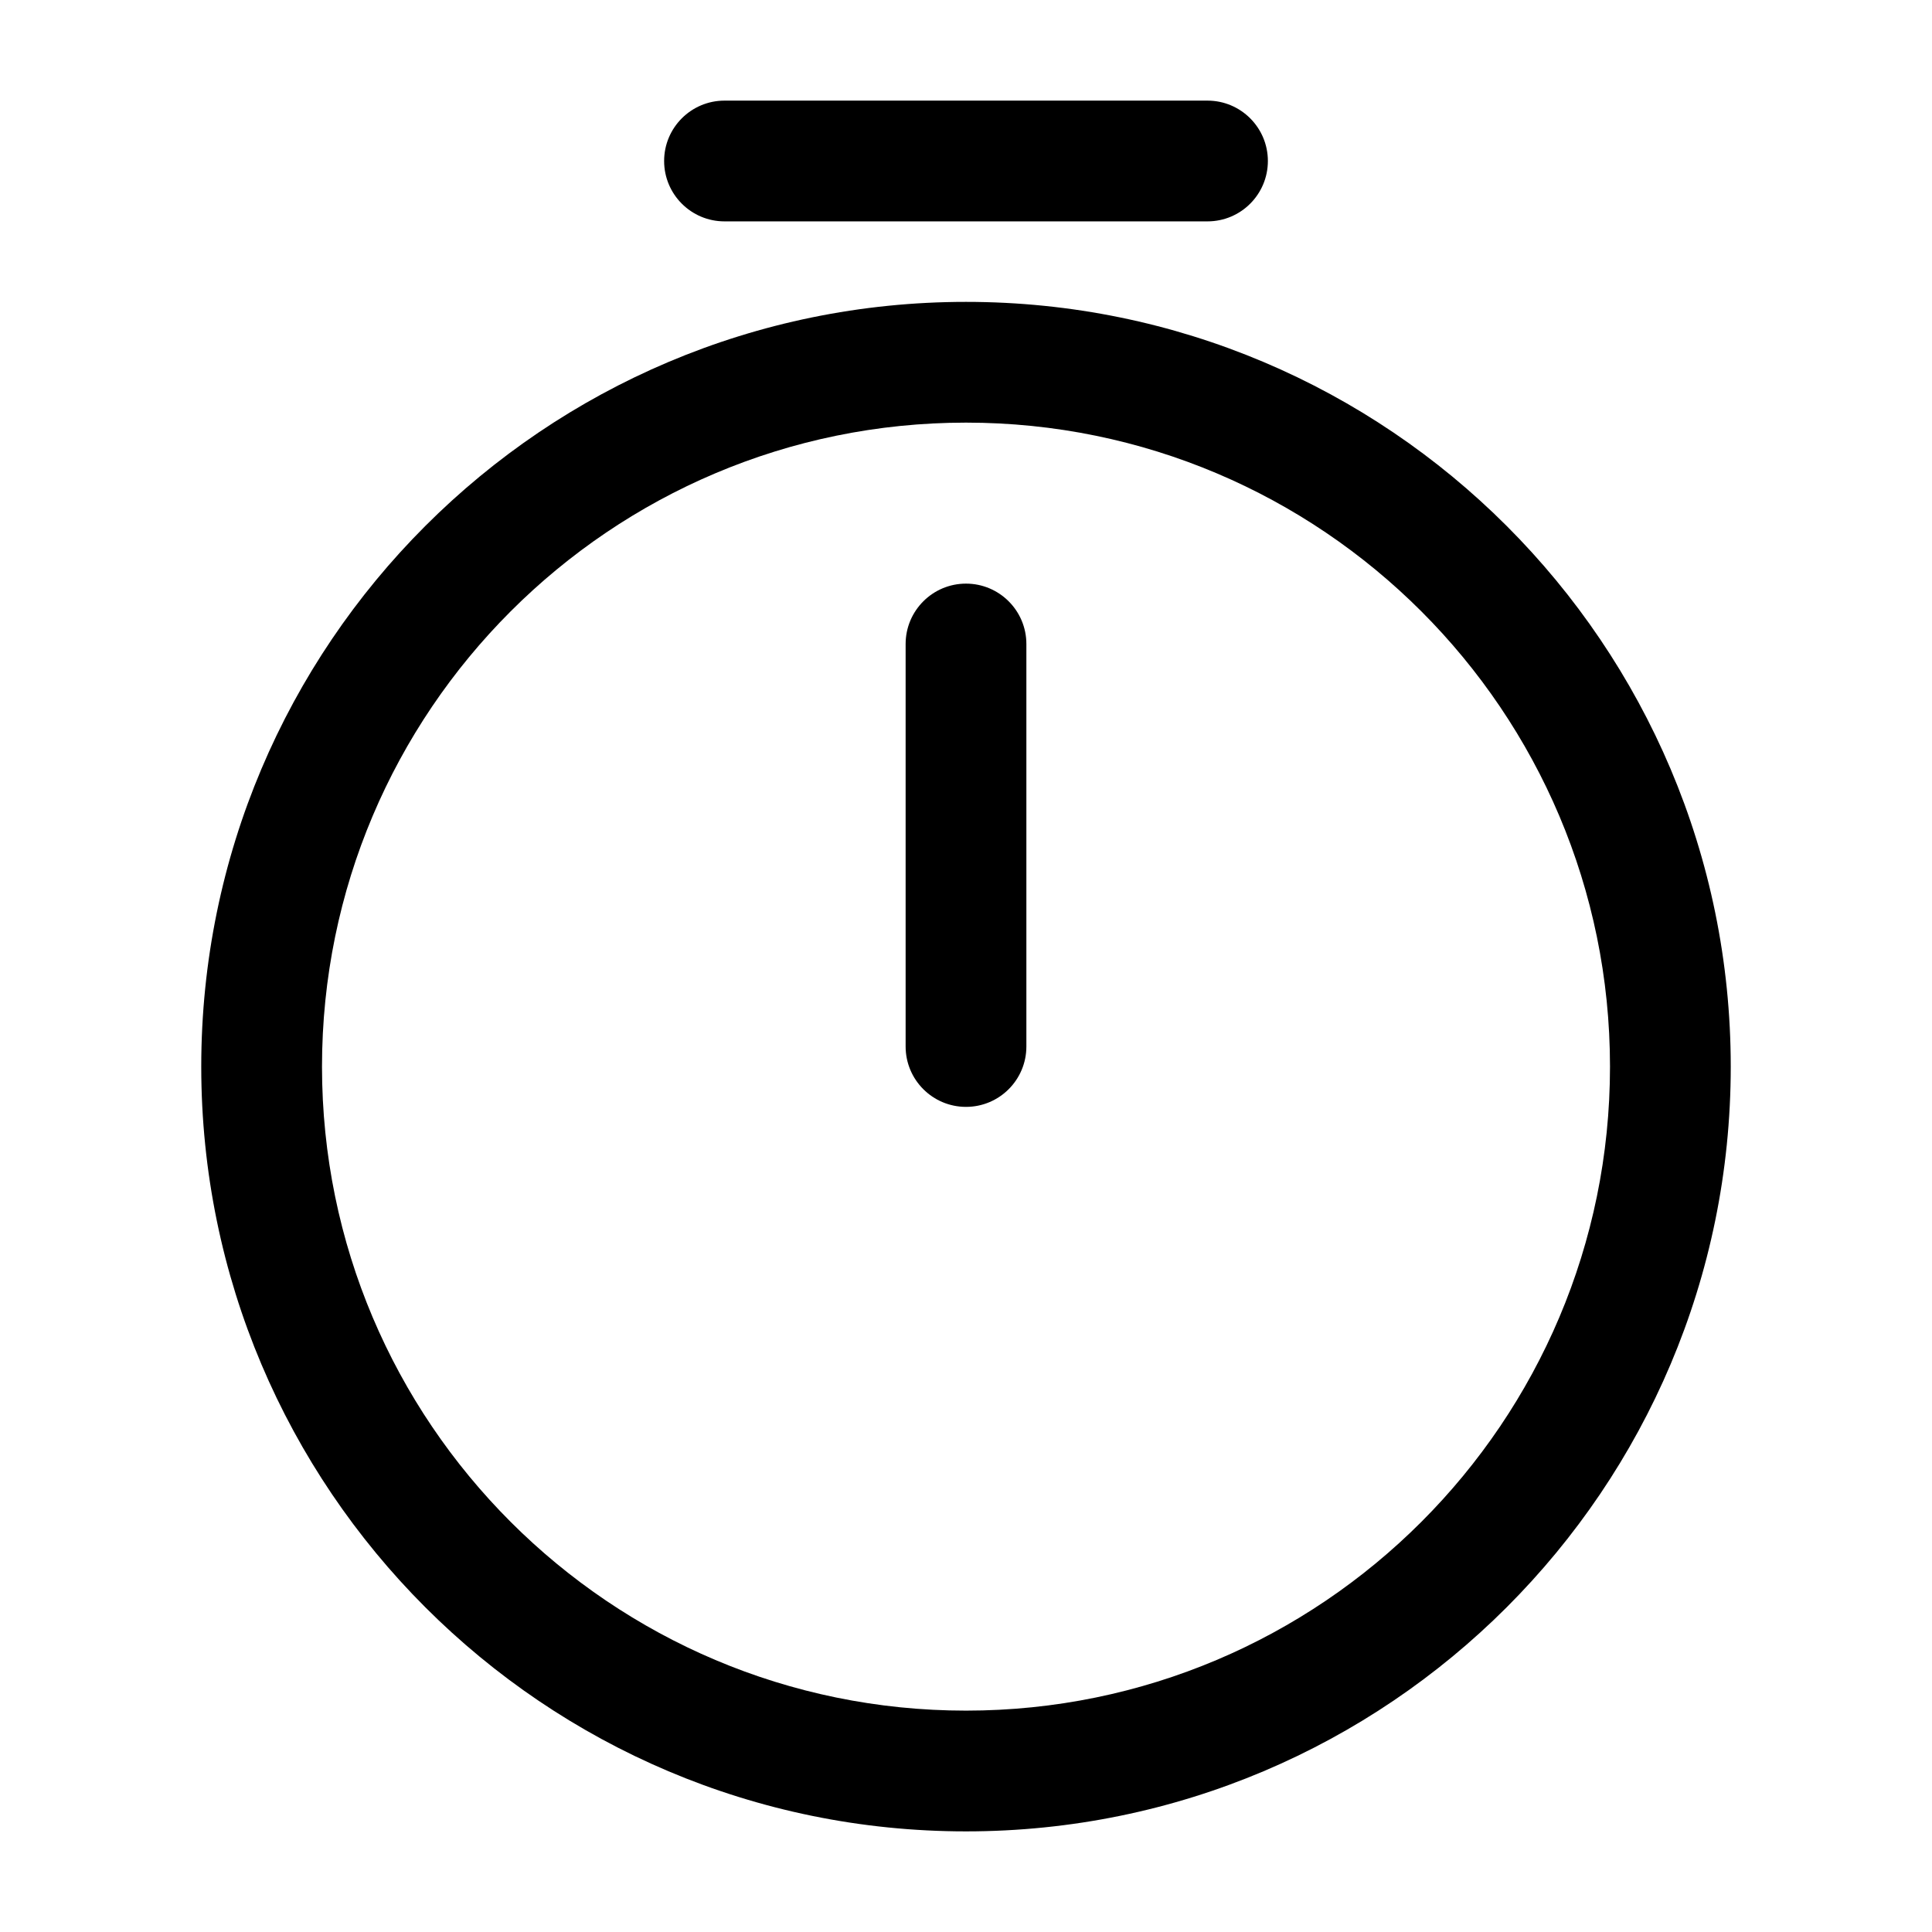
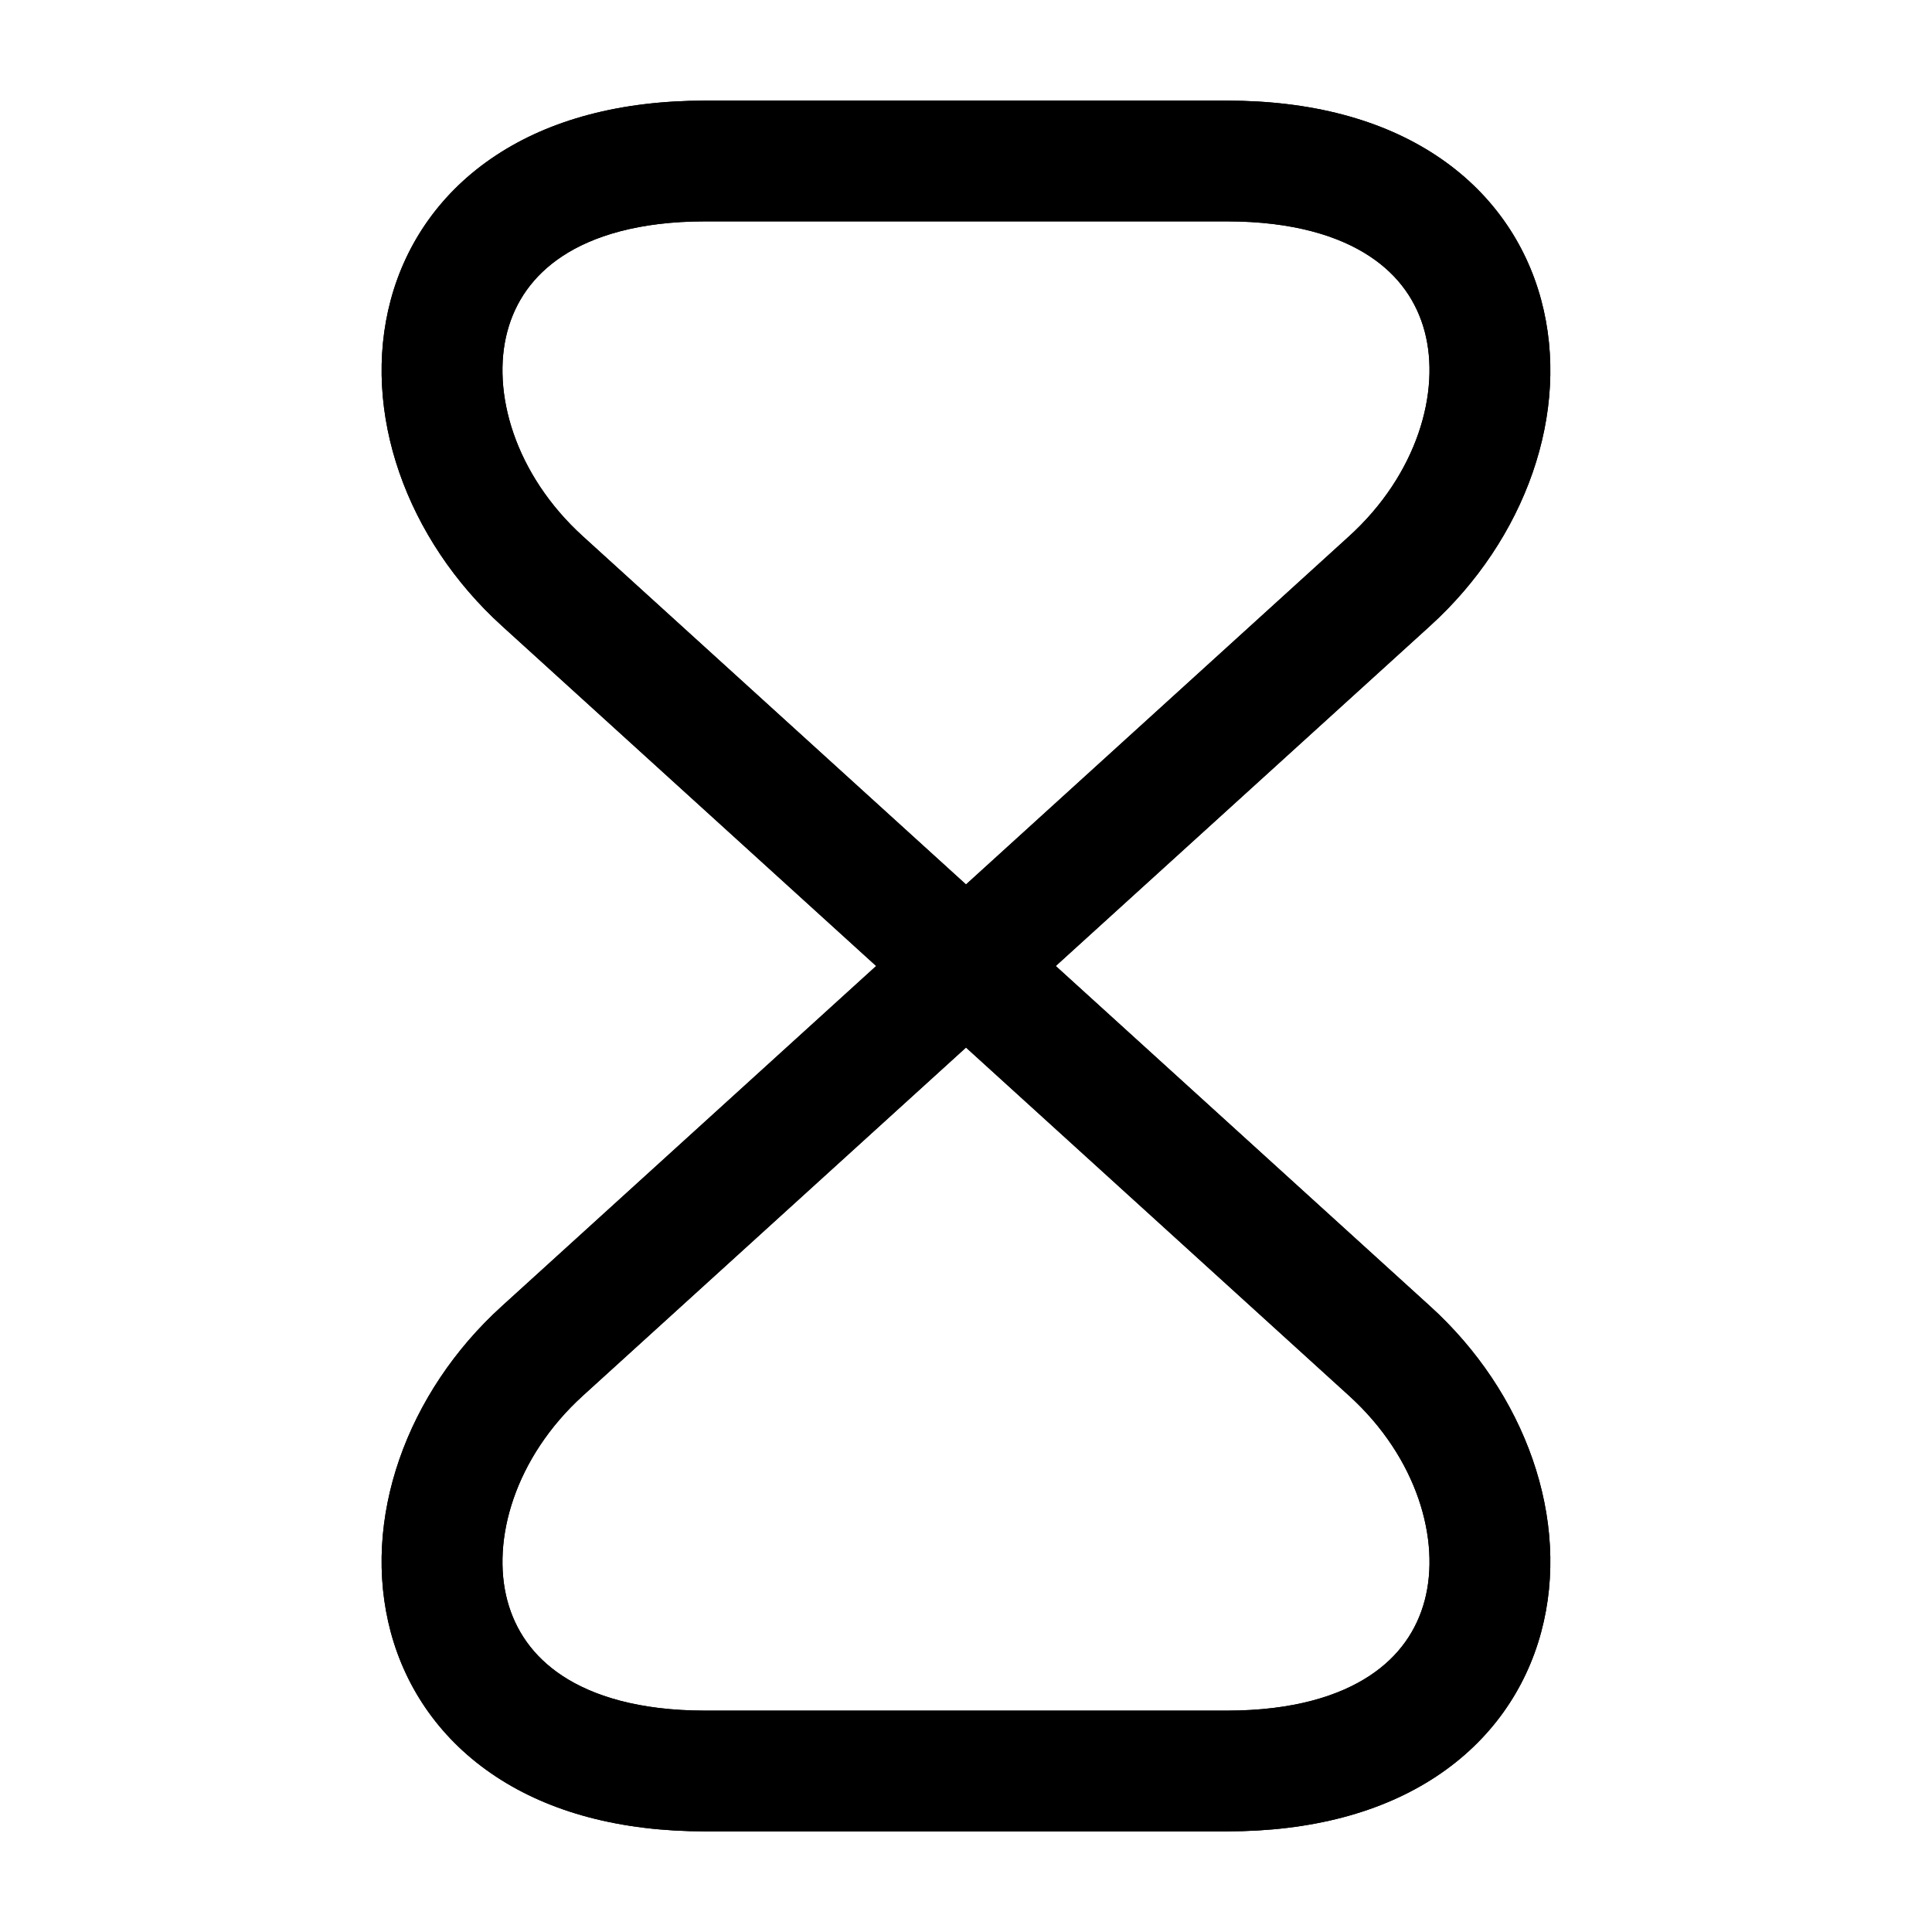
<svg xmlns="http://www.w3.org/2000/svg" width="24" height="24" viewBox="0 0 24 24" fill="none">
-   <path fill-rule="evenodd" clip-rule="evenodd" d="M12 5.25C7.584 5.25 4 8.834 4 13.25C4 17.666 7.584 21.25 12 21.25C16.416 21.25 20 17.666 20 13.25C20 8.834 16.416 5.25 12 5.25ZM2.5 13.25C2.5 8.006 6.756 3.75 12 3.75C17.244 3.75 21.5 8.006 21.5 13.25C21.5 18.494 17.244 22.75 12 22.75C6.756 22.75 2.5 18.494 2.5 13.25Z" fill="black" />
-   <path fill-rule="evenodd" clip-rule="evenodd" d="M12 7.25C12.414 7.25 12.75 7.586 12.75 8V13C12.75 13.414 12.414 13.75 12 13.75C11.586 13.75 11.25 13.414 11.25 13V8C11.25 7.586 11.586 7.25 12 7.25Z" fill="black" />
-   <path fill-rule="evenodd" clip-rule="evenodd" d="M8.25 2C8.25 1.586 8.586 1.25 9 1.25H15C15.414 1.25 15.75 1.586 15.75 2C15.75 2.414 15.414 2.75 15 2.75H9C8.586 2.75 8.25 2.414 8.25 2Z" fill="black" />
+   <path fill-rule="evenodd" clip-rule="evenodd" d="M6.16 1.931C6.834 1.486 7.71 1.25 8.76 1.25H15.24C16.29 1.25 17.166 1.486 17.84 1.931C18.521 2.38 18.954 3.015 19.145 3.725C19.521 5.124 18.944 6.706 17.764 7.776C17.764 7.776 17.764 7.776 17.764 7.776L13.115 12L17.763 16.224C17.763 16.224 17.764 16.224 17.763 16.224C18.944 17.294 19.521 18.876 19.145 20.275C18.954 20.985 18.521 21.62 17.84 22.069C17.166 22.514 16.29 22.75 15.24 22.75H8.76C7.71 22.75 6.834 22.514 6.16 22.069C5.479 21.62 5.045 20.985 4.854 20.275C4.479 18.876 5.055 17.295 6.235 16.225L10.884 12L6.236 7.776C6.236 7.776 6.236 7.776 6.236 7.776C5.056 6.706 4.479 5.124 4.854 3.725C5.045 3.015 5.479 2.38 6.16 1.931ZM12 10.987L16.755 6.665C17.605 5.895 17.898 4.866 17.697 4.115C17.599 3.75 17.382 3.425 17.014 3.183C16.64 2.936 16.07 2.75 15.24 2.75H8.76C7.93 2.75 7.359 2.936 6.985 3.183C6.618 3.425 6.401 3.75 6.303 4.115C6.101 4.866 6.394 5.894 7.243 6.664L12 10.987ZM12 13.013L7.244 17.335C6.395 18.105 6.101 19.134 6.303 19.885C6.401 20.25 6.618 20.575 6.985 20.817C7.359 21.064 7.93 21.25 8.76 21.25H15.24C16.07 21.25 16.64 21.064 17.014 20.817C17.382 20.575 17.599 20.25 17.697 19.885C17.898 19.134 17.606 18.106 16.756 17.336L12 13.013Z" fill="black" />
+   <path fill-rule="evenodd" clip-rule="evenodd" d="M6.16 1.931C6.834 1.486 7.71 1.25 8.76 1.25H15.24C16.29 1.25 17.166 1.486 17.84 1.931C18.521 2.38 18.954 3.015 19.145 3.725C19.521 5.124 18.944 6.706 17.764 7.776C17.764 7.776 17.764 7.776 17.764 7.776L13.115 12L17.763 16.224C17.763 16.224 17.764 16.224 17.763 16.224C18.944 17.294 19.521 18.876 19.145 20.275C18.954 20.985 18.521 21.62 17.84 22.069C17.166 22.514 16.29 22.75 15.24 22.75H8.76C7.71 22.75 6.834 22.514 6.16 22.069C5.479 21.62 5.045 20.985 4.854 20.275C4.479 18.876 5.055 17.295 6.235 16.225L10.884 12L6.236 7.776C6.236 7.776 6.236 7.776 6.236 7.776C5.056 6.706 4.479 5.124 4.854 3.725C5.045 3.015 5.479 2.38 6.16 1.931ZM12 10.987L16.755 6.665C17.605 5.895 17.898 4.866 17.697 4.115C17.599 3.75 17.382 3.425 17.014 3.183C16.64 2.936 16.07 2.75 15.24 2.75H8.76C7.93 2.75 7.359 2.936 6.985 3.183C6.618 3.425 6.401 3.75 6.303 4.115C6.101 4.866 6.394 5.894 7.243 6.664L12 10.987ZM12 13.013L7.244 17.335C6.395 18.105 6.101 19.134 6.303 19.885C6.401 20.25 6.618 20.575 6.985 20.817C7.359 21.064 7.93 21.25 8.76 21.25H15.24C16.07 21.25 16.64 21.064 17.014 20.817C17.382 20.575 17.599 20.25 17.697 19.885C17.898 19.134 17.606 18.106 16.756 17.336L12 13.013Z" fill="black" />
</svg>
